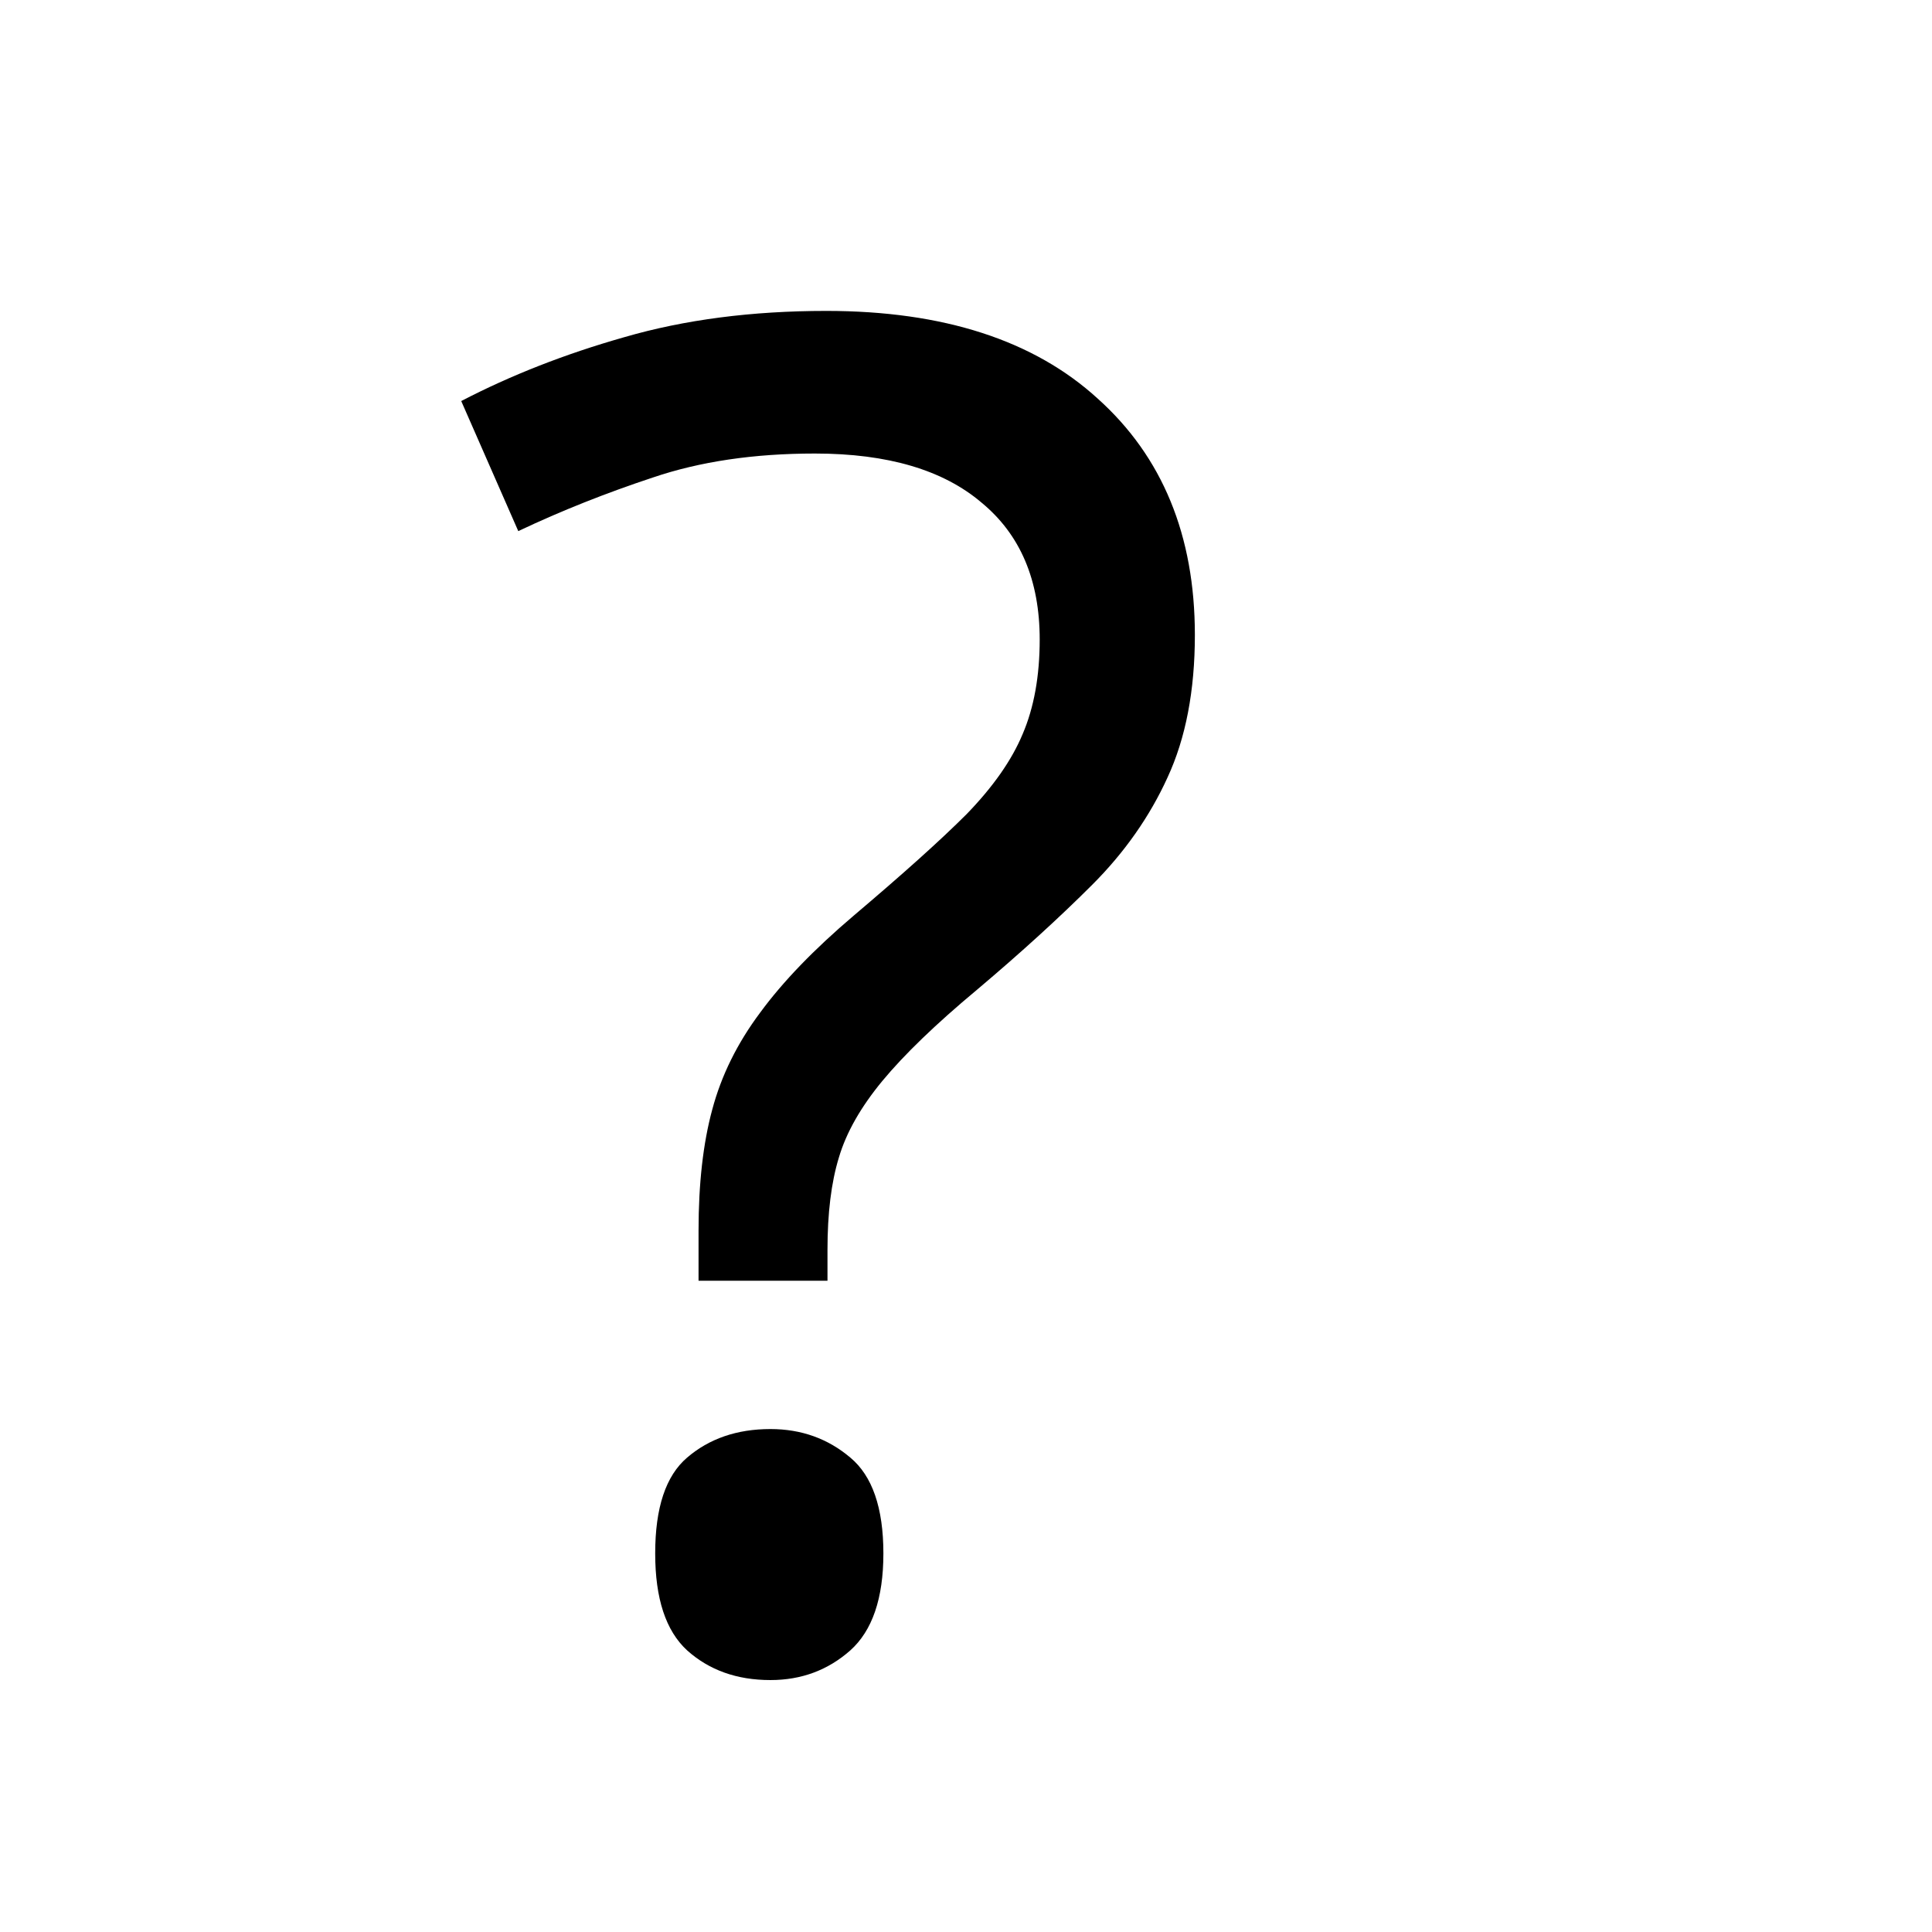
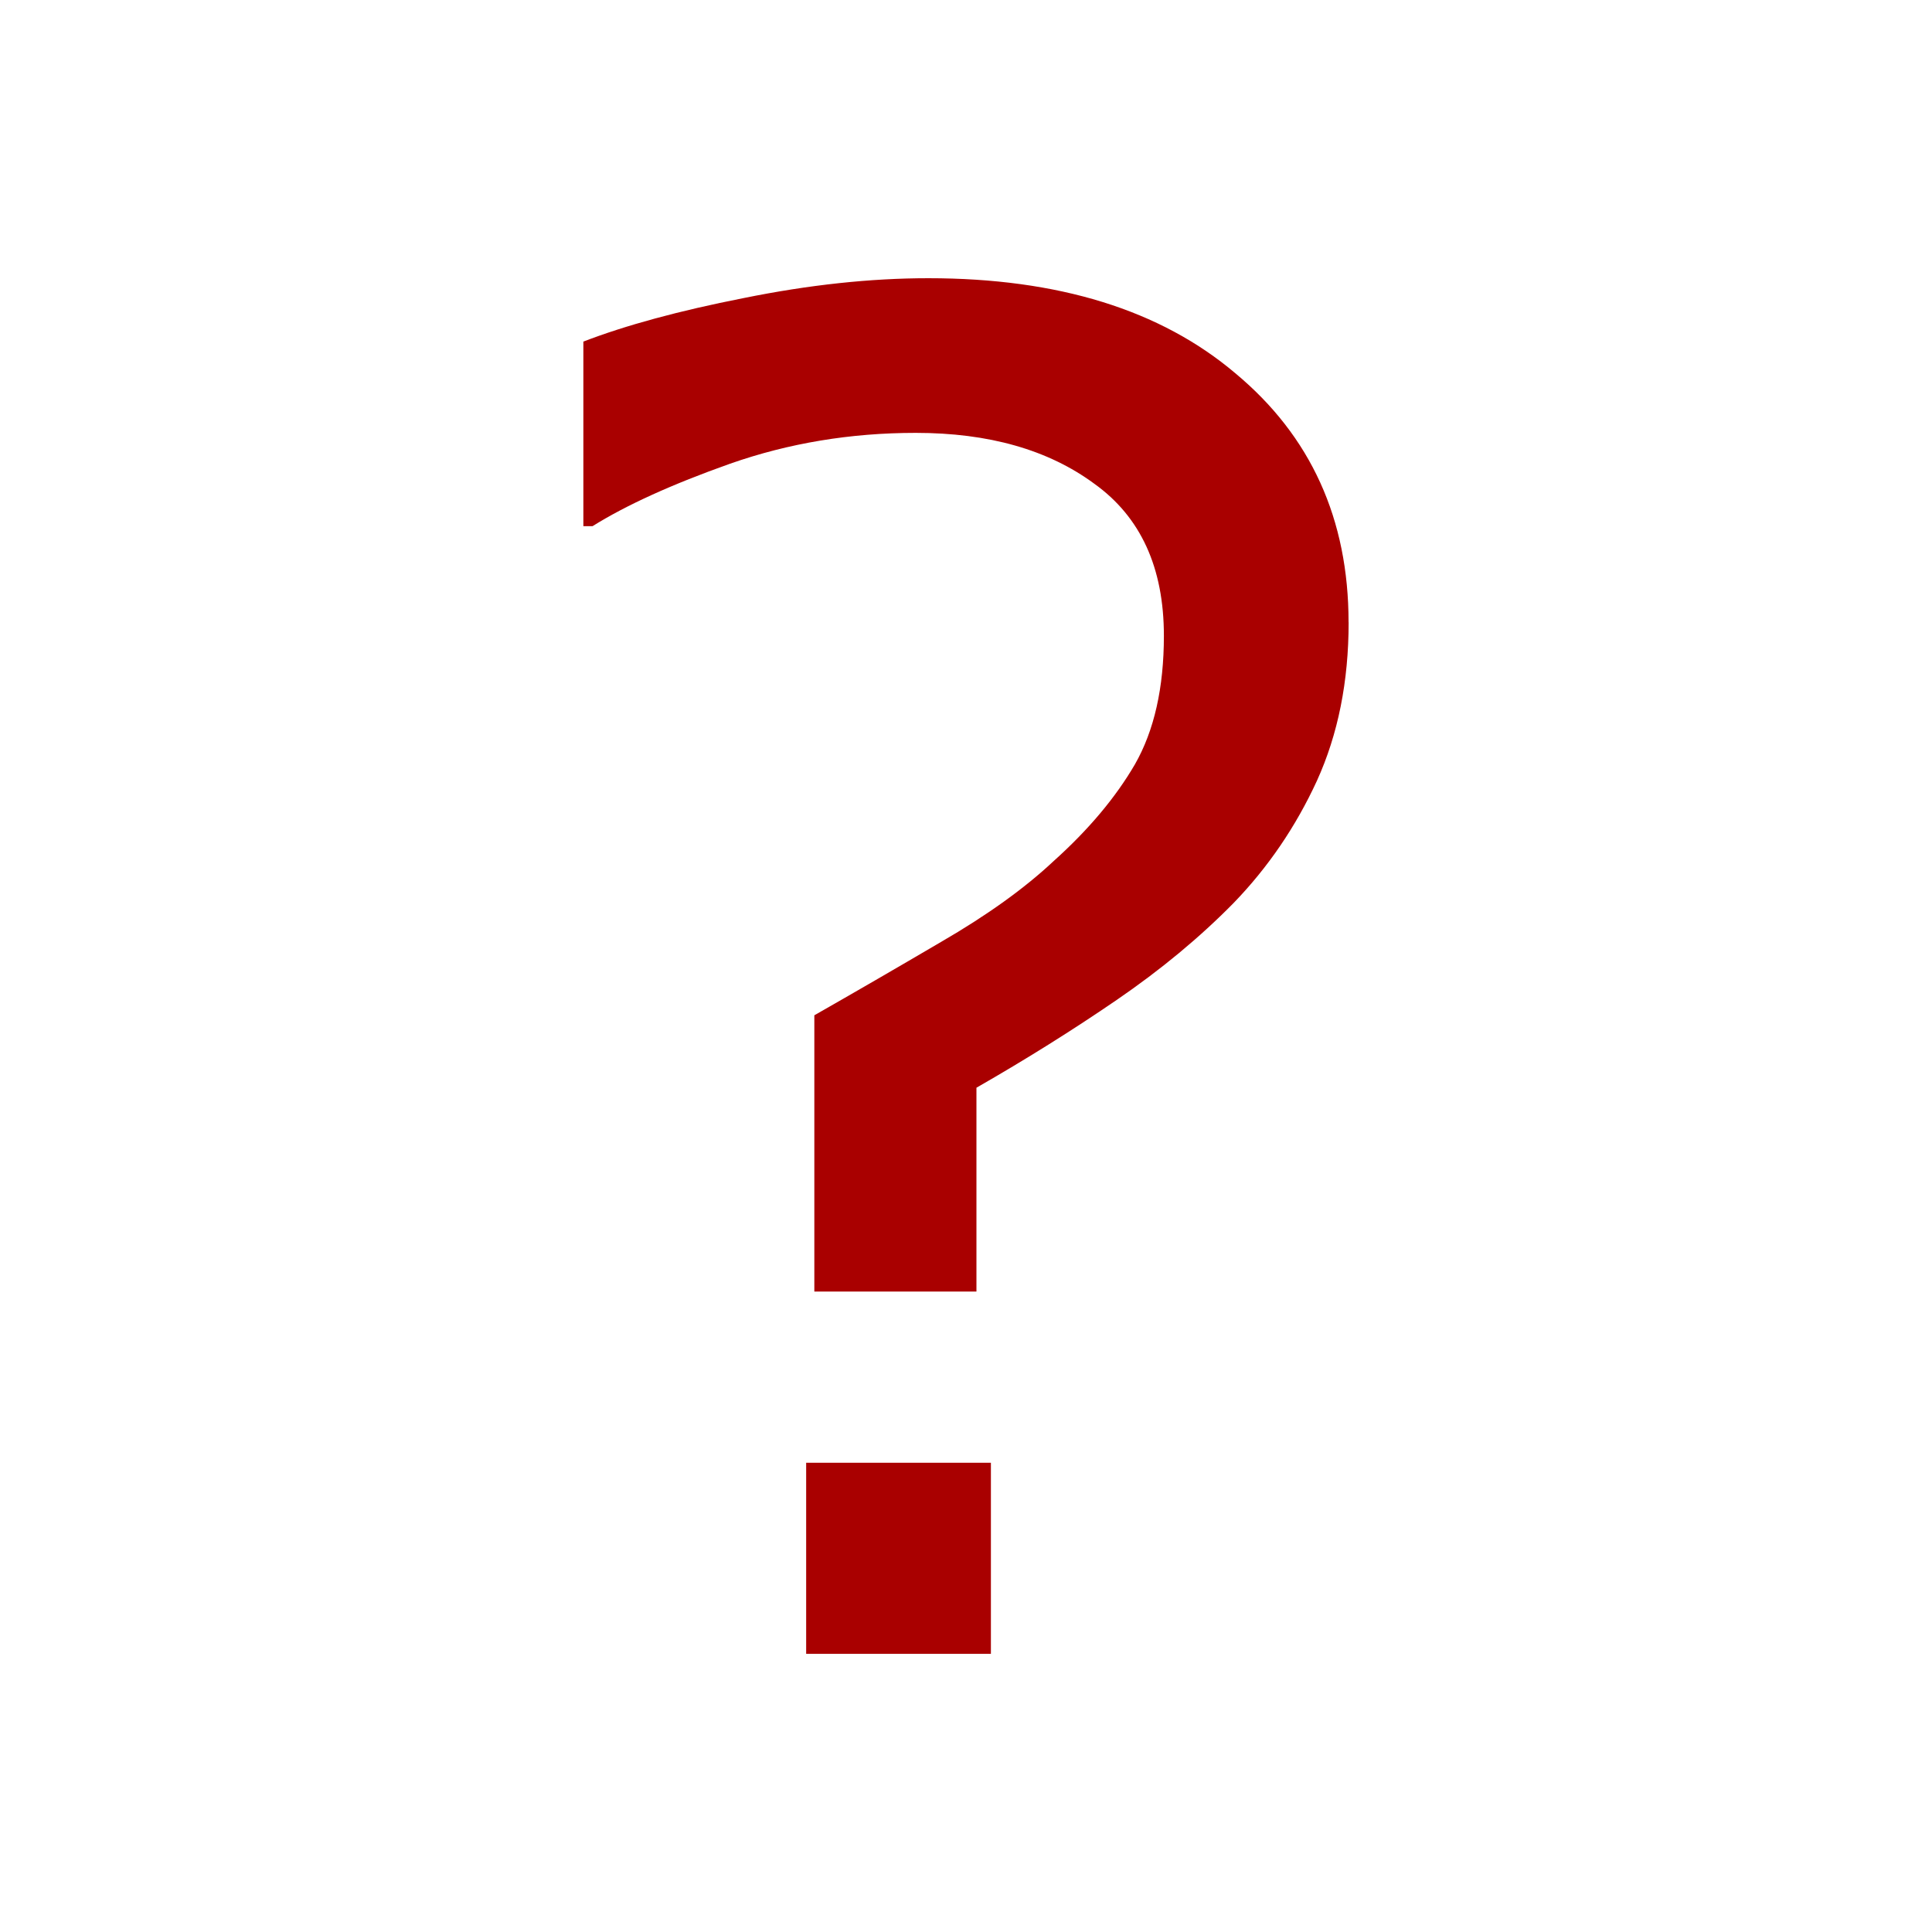
<svg xmlns="http://www.w3.org/2000/svg" width="100" height="100" viewBox="0 0 26.458 26.458" version="1.1" id="svg8">
  <defs id="defs2" />
  <g id="layer1">
-     <text xml:space="preserve" style="font-style:normal;font-weight:normal;font-size:25.4px;line-height:1.25;font-family:sans-serif;fill:#000000;fill-opacity:1;stroke:none;stroke-width:0.265" x="6.005" y="22.649" id="text835">
-       <tspan id="tspan833" x="6.005" y="22.649" style="font-size:25.4px;stroke-width:0.265">?</tspan>
-     </text>
+     <g aria-label="?" id="text835" style="font-style:normal;font-weight:normal;font-size:25.4px;line-height:1.25;font-family:sans-serif;fill:#a90000;fill-opacity:1;stroke:none;stroke-width:0.265">
+       <path d="m 18.469,8.522 q 0,1.215 -0.434,2.17 -0.434,0.943 -1.141,1.674 -0.695,0.707 -1.6,1.327 -0.905,0.62 -1.922,1.203 v 2.791 h -2.22 v -3.783 q 0.806,-0.459 1.736,-1.005 0.943,-0.546 1.538,-1.104 0.719,-0.645 1.116,-1.327 0.397,-0.695 0.397,-1.761 0,-1.401 -0.955,-2.084 -0.943,-0.695 -2.443,-0.695 -1.339,0 -2.542,0.422 -1.191,0.422 -1.885,0.856 H 7.989 V 4.678 Q 8.857,4.343 10.184,4.082 11.524,3.81 12.714,3.81 q 2.667,0 4.204,1.302 1.55,1.29 1.55,3.411 z M 13.57,22.649 h -2.53 v -2.617 h 2.53 z" style="font-size:25.4px;stroke-width:0.265;fill:#a90000;fill-opacity:1" id="path832" />
+     </g>
  </g>
</svg>
